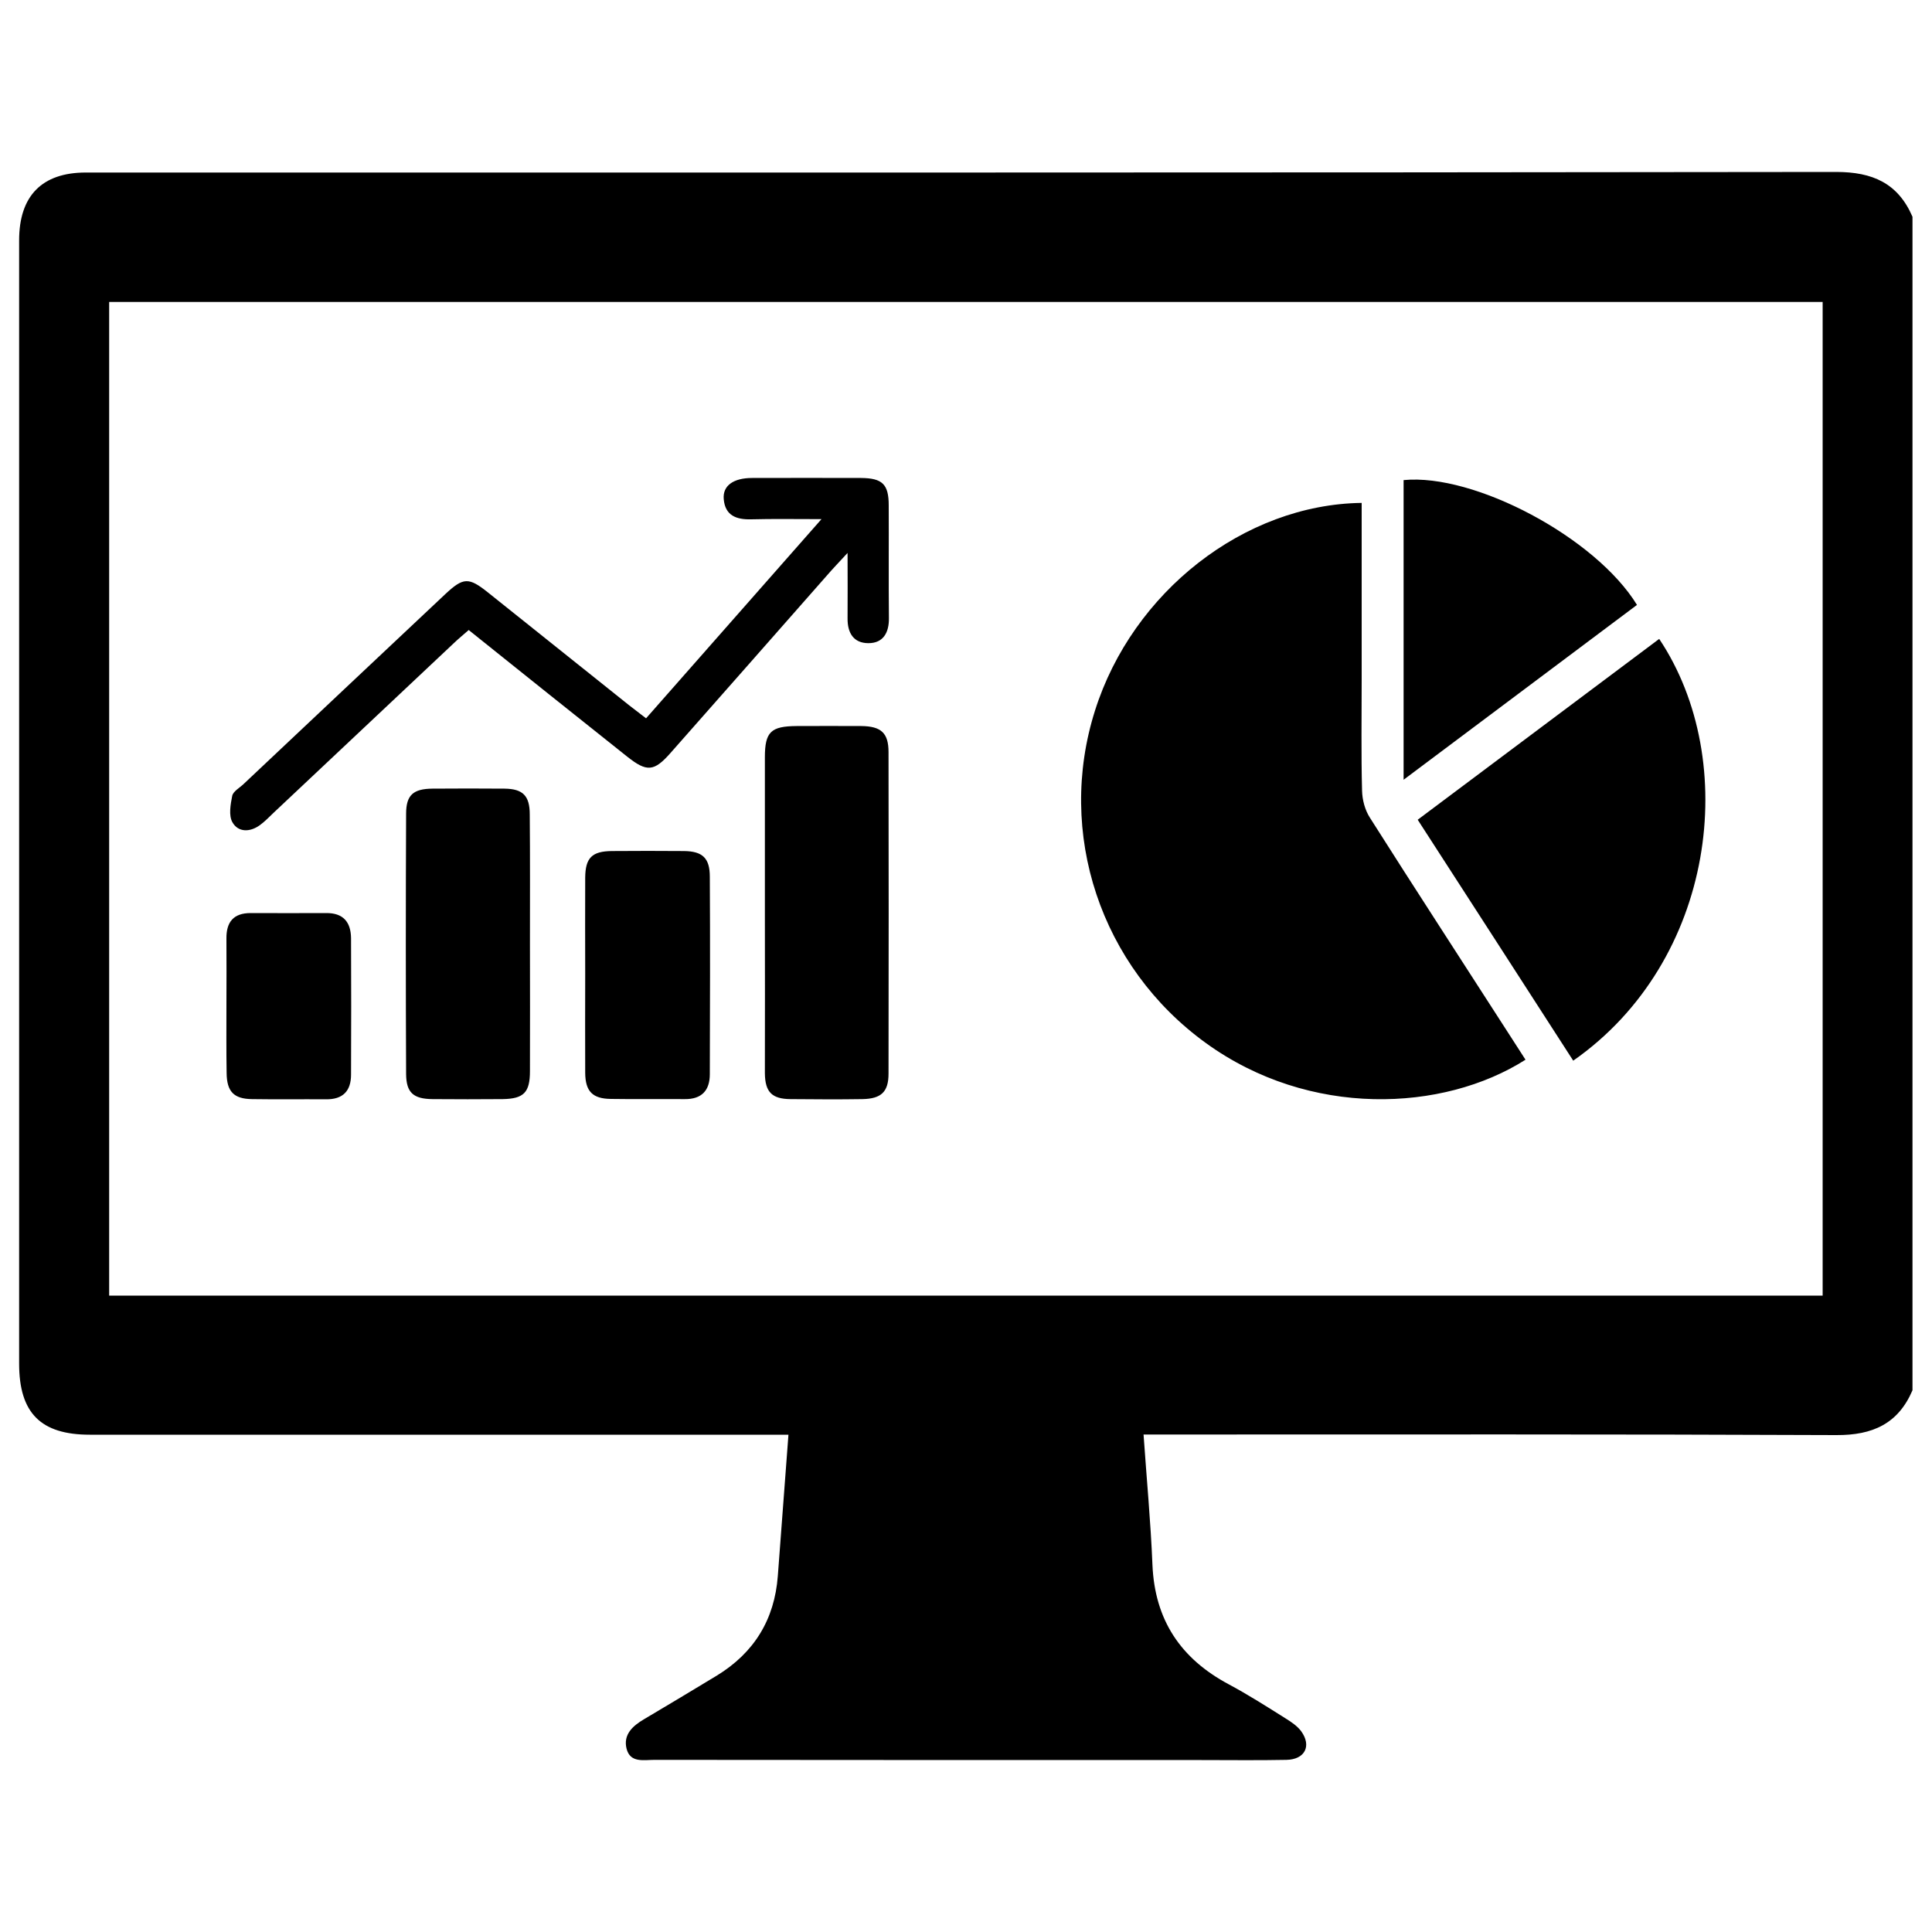
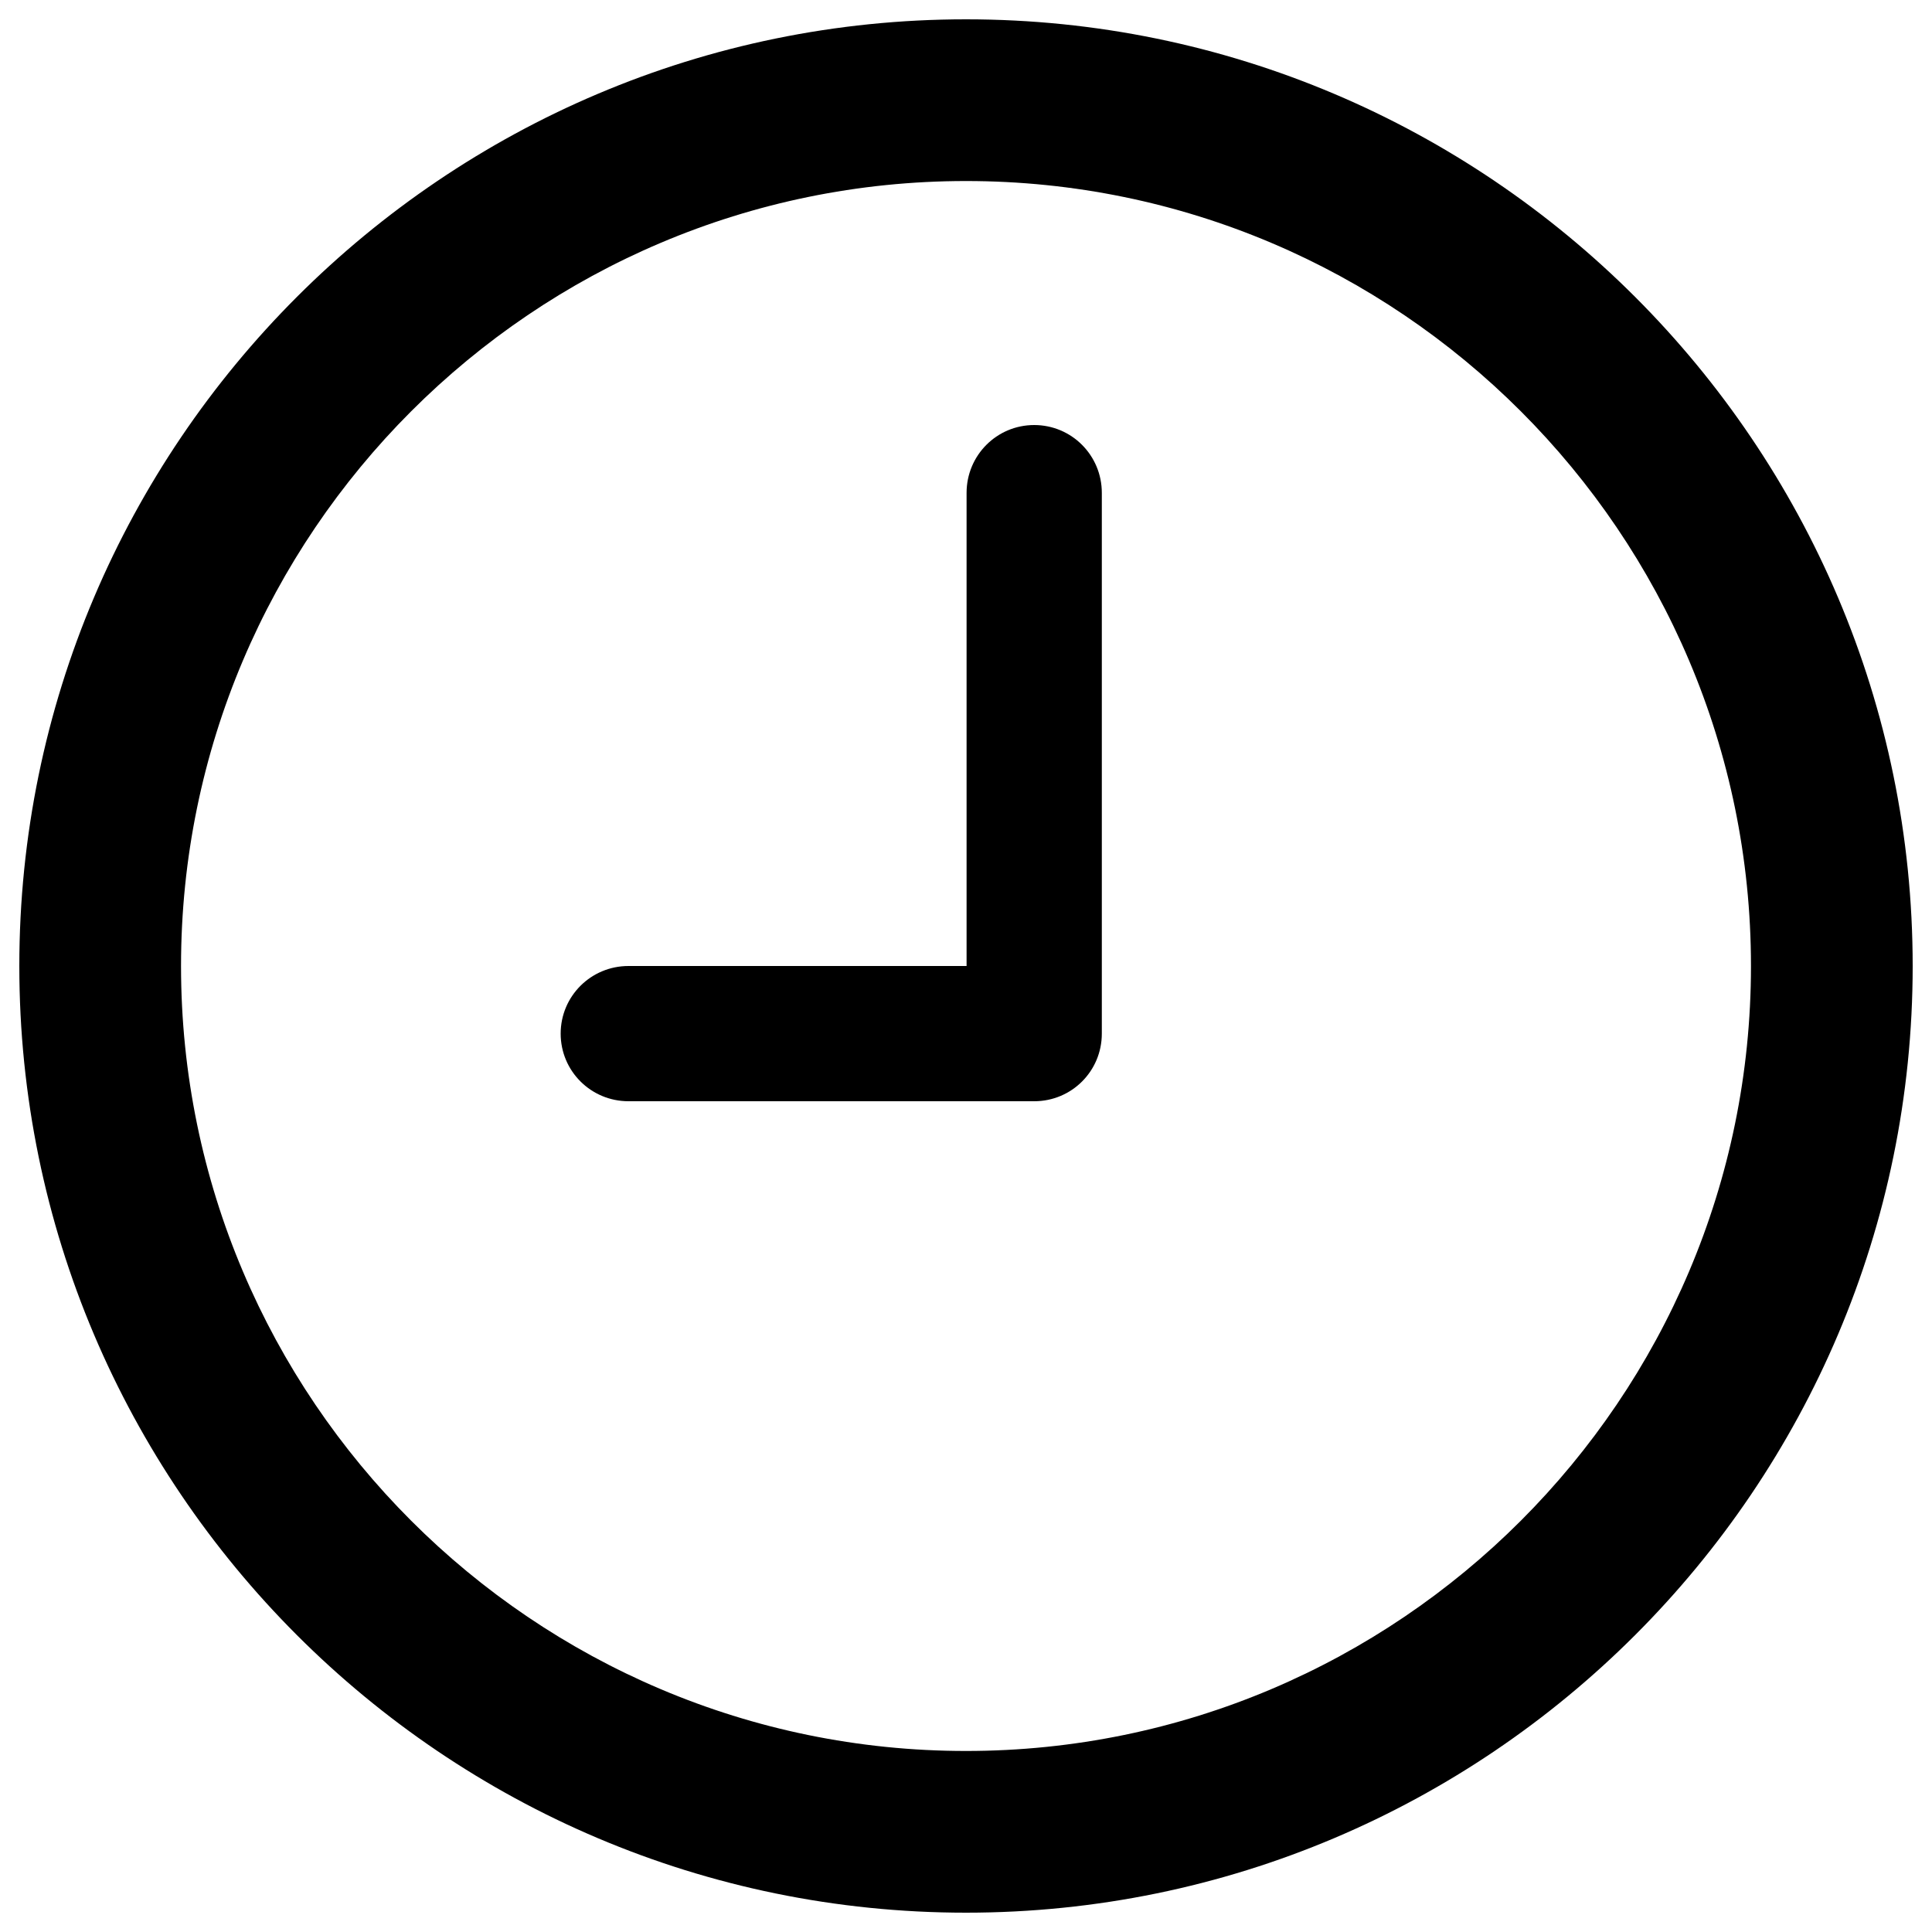
<svg xmlns="http://www.w3.org/2000/svg" version="1.1" x="0px" y="0px" viewBox="0 0 1000 1000" enable-background="new 0 0 1000 1000" xml:space="preserve">
  <g>
-     <path d="M950.5,742.8c-113.5-0.5-227.1-0.3-340.6-0.3h-18c1.6,23.1,3.7,45.2,4.6,67.4c1.2,28.6,14.6,48.6,39.5,61.9c10.1,5.4,19.8,11.6,29.5,17.7c2.9,1.8,6,3.9,8,6.6c5.5,7.6,1.9,14.6-7.6,14.8c-14.7,0.3-29.3,0.1-44,0.1c-94.4,0-188.8,0-283.2-0.1c-5.5,0-12.5,1.7-14.4-5.8c-1.8-7.3,3.2-11.8,9-15.2c12.6-7.5,25.2-15,37.7-22.6c19.3-11.8,29.9-29,31.6-51.6c1.8-23.8,3.6-47.7,5.5-73.1h-12.4c-116.4,0-232.8,0-349.2,0c-25.4,0-36.6-11.2-36.6-36.8c0-180.2,0-401.2,0-581.4c0-23,11.8-35.1,34.5-35.1c302,0,604,0.1,906-0.3c18.8,0,32,5.8,39.5,23.2v607.4C982.5,736.9,969.3,742.9,950.5,742.8z M943.4,156.3H56.5v514.3h886.9V156.3z M117.2,520.2c0-11.4,0.1-22.9,0-34.4c-0.1-8.6,3.7-13.2,12.5-13.2c13,0,26.1,0.1,39.1,0c8.8-0.1,12.8,4.6,12.9,13c0.1,23.5,0.1,47.1,0,70.6c0,8.5-4.2,12.9-13,12.8c-12.7-0.1-25.5,0.1-38.2-0.1c-9.5-0.1-13.1-3.9-13.2-13.5C117.1,543.7,117.2,531.9,117.2,520.2L117.2,520.2z M302.9,503.9c0-16.6-0.1-33.1,0-49.7c0.1-10.2,3.5-13.6,13.8-13.7c12.4-0.1,24.8-0.1,37.3,0c9.6,0.1,13.4,3.6,13.4,13.3c0.2,34.1,0.1,68.1,0,102.2c0,8.4-4.2,13-13,12.9c-12.7-0.1-25.5,0.1-38.2-0.1c-9.5-0.1-13.2-3.9-13.3-13.4C302.8,538.3,302.9,521.1,302.9,503.9z M274.3,488.5c0,22,0.1,44,0,65.9c0,11.1-3.2,14.3-14.1,14.5c-12.1,0.1-24.2,0.1-36.3,0c-9.9-0.1-13.6-3.3-13.7-12.9c-0.2-44.9-0.2-89.8,0-134.8c0-9.7,3.7-12.9,13.6-13c12.4-0.1,24.9-0.1,37.3,0c9.6,0.1,13.1,3.7,13.1,13.4C274.4,443.9,274.3,466.2,274.3,488.5z M847.3,313.1c-40.2,30.1-79.9,59.9-120.8,90.5V248.5C763.1,244.9,825.9,278.2,847.3,313.1z M395.9,473.3c0-27.1,0-54.2,0-81.3c0-13.2,3.1-16.1,16.4-16.2c11.2,0,22.3-0.1,33.5,0c10.3,0.1,14.1,3.6,14.1,13.5c0.1,55.5,0.1,110.9,0,166.4c0,9.5-3.8,13-13.5,13.2c-12.4,0.2-24.9,0.1-37.3,0c-9.5-0.1-13.1-3.6-13.2-13.4C395.9,528.1,396,500.7,395.9,473.3L395.9,473.3z M334.4,371.8c29.9-34,59.5-67.6,90.8-103.1c-13.8,0-25.1-0.2-36.4,0.1c-7.6,0.2-13.5-1.9-14.2-10.5c-0.6-6.9,5-10.9,14.7-10.9c18.8,0,37.6-0.1,56.4,0c11,0.1,14.3,3.2,14.3,14.2c0.1,19.4-0.1,38.9,0.1,58.3c0.1,7.5-2.9,13-10.6,13c-7.7,0-10.9-5.3-10.8-12.9c0.1-10.4,0-20.8,0-33.8c-4.6,5-7.8,8.3-10.8,11.8c-27,30.6-53.9,61.3-80.9,91.8c-8.5,9.6-12.2,9.9-22.4,1.8c-27.2-21.6-54.3-43.3-82-65.5c-2.6,2.3-5.2,4.4-7.7,6.8c-31.1,29.3-62.2,58.5-93.3,87.8c-2.3,2.2-4.5,4.5-7.1,6.4c-5.1,3.7-11.2,3.8-14.2-1.5c-2-3.5-1-9.2-0.1-13.7c0.5-2.3,3.8-4.1,5.9-6.1c34.8-32.8,69.6-65.6,104.4-98.3c9.3-8.7,12.1-8.8,22-0.9c24.4,19.5,48.8,39,73.2,58.5C328.5,367.3,331.3,369.4,334.4,371.8z M814.3,549c-26.7-41.4-53.4-82.8-80.5-124.7c42.1-31.5,83.5-62.5,125-93.6C901,393.8,888,497.5,814.3,549z M704.8,260.3c0,31,0,61.2,0,91.5c0,19.1-0.3,38.3,0.2,57.4c0.1,4.8,1.5,10.1,4.1,14.1c23.7,37.4,47.9,74.5,71.8,111.7c2.9,4.5,5.8,9,8.7,13.5c-42.6,27.1-111.8,30.2-165.4-8.6c-54.5-39.4-77.6-108.7-57.4-172.2C586.2,306.4,644,261.1,704.8,260.3z" />
+     <path d="M500,10C229.8,10,10,229.8,10,500c0,270.2,219.8,490,490,490c270.2,0,490-219.8,490-490C990,229.8,770.2,10,500,10L500,10z M500,906.3C276,906.3,93.7,724,93.7,500C93.7,276,276,93.7,500,93.7C724,93.7,906.3,276,906.3,500C906.3,724,724,906.3,500,906.3L500,906.3z M325.3,500c-19.4,0-35.1,15.6-35.1,35s15.7,35,35.1,35h210c19.4,0,35-15.6,35-35V255.1c0-19.4-15.6-35.1-35-35.1c-19.4,0-35,15.7-35,35.1V500L325.3,500L325.3,500z" />
  </g>
</svg>
